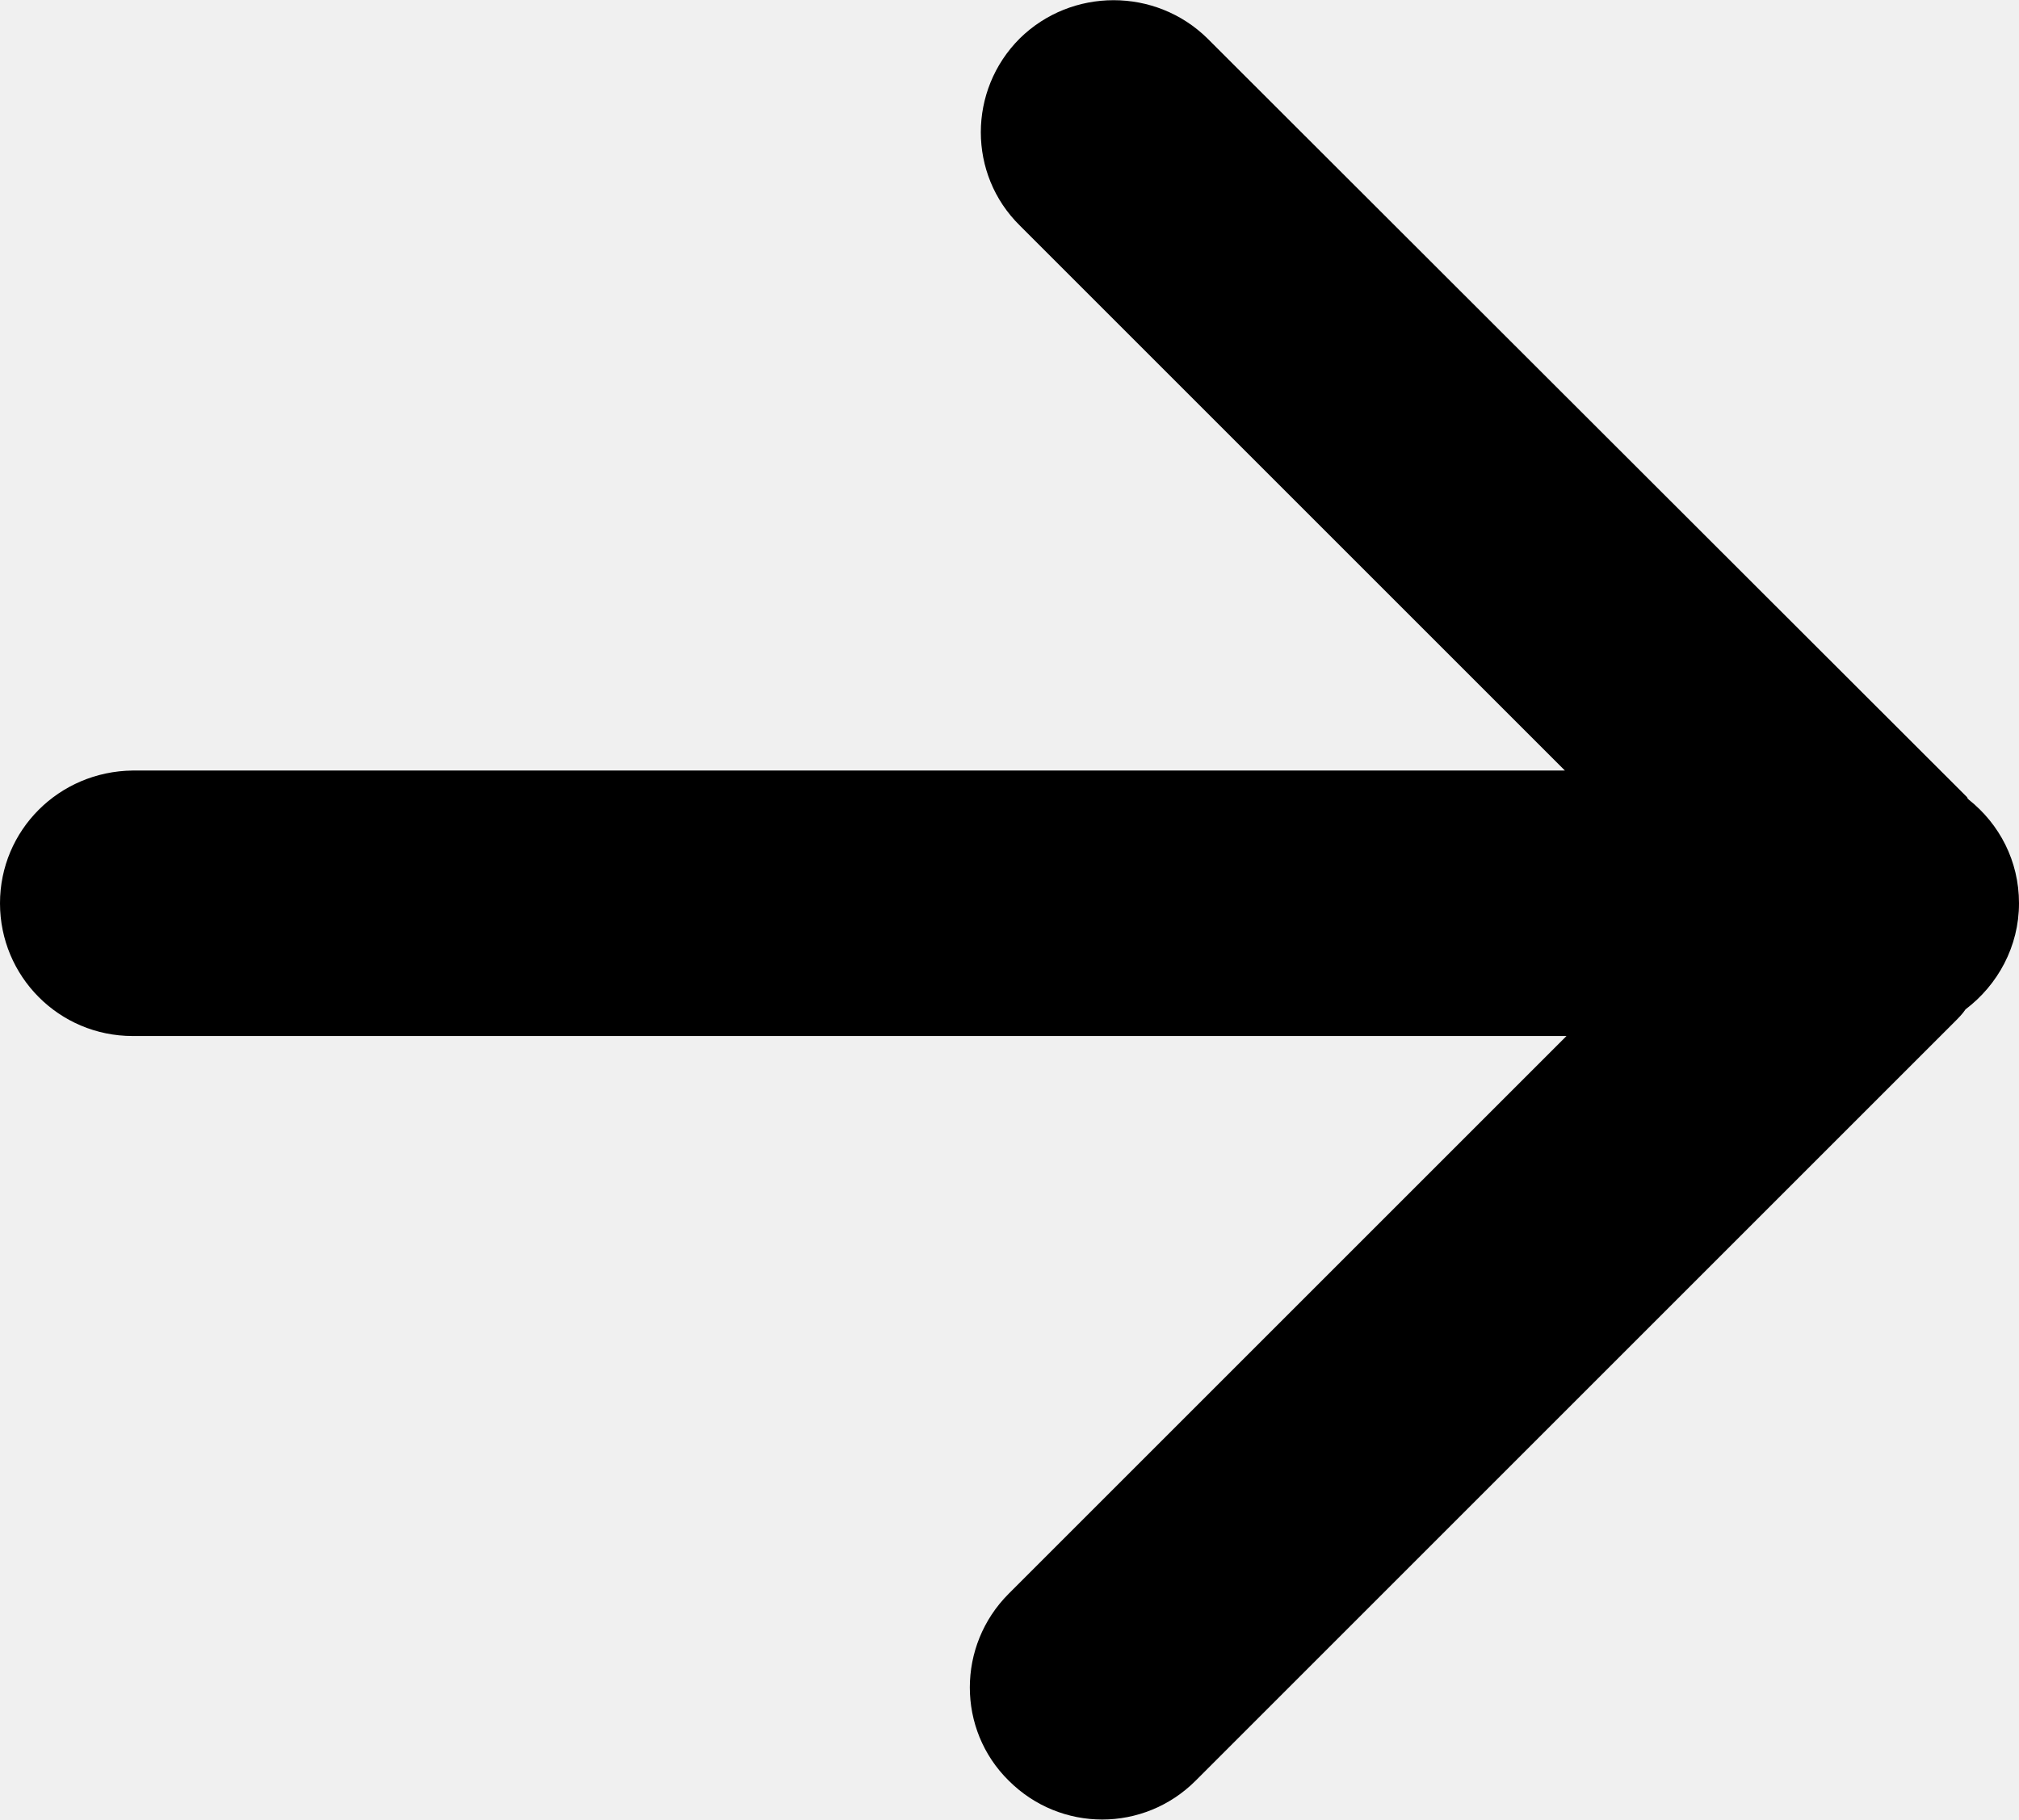
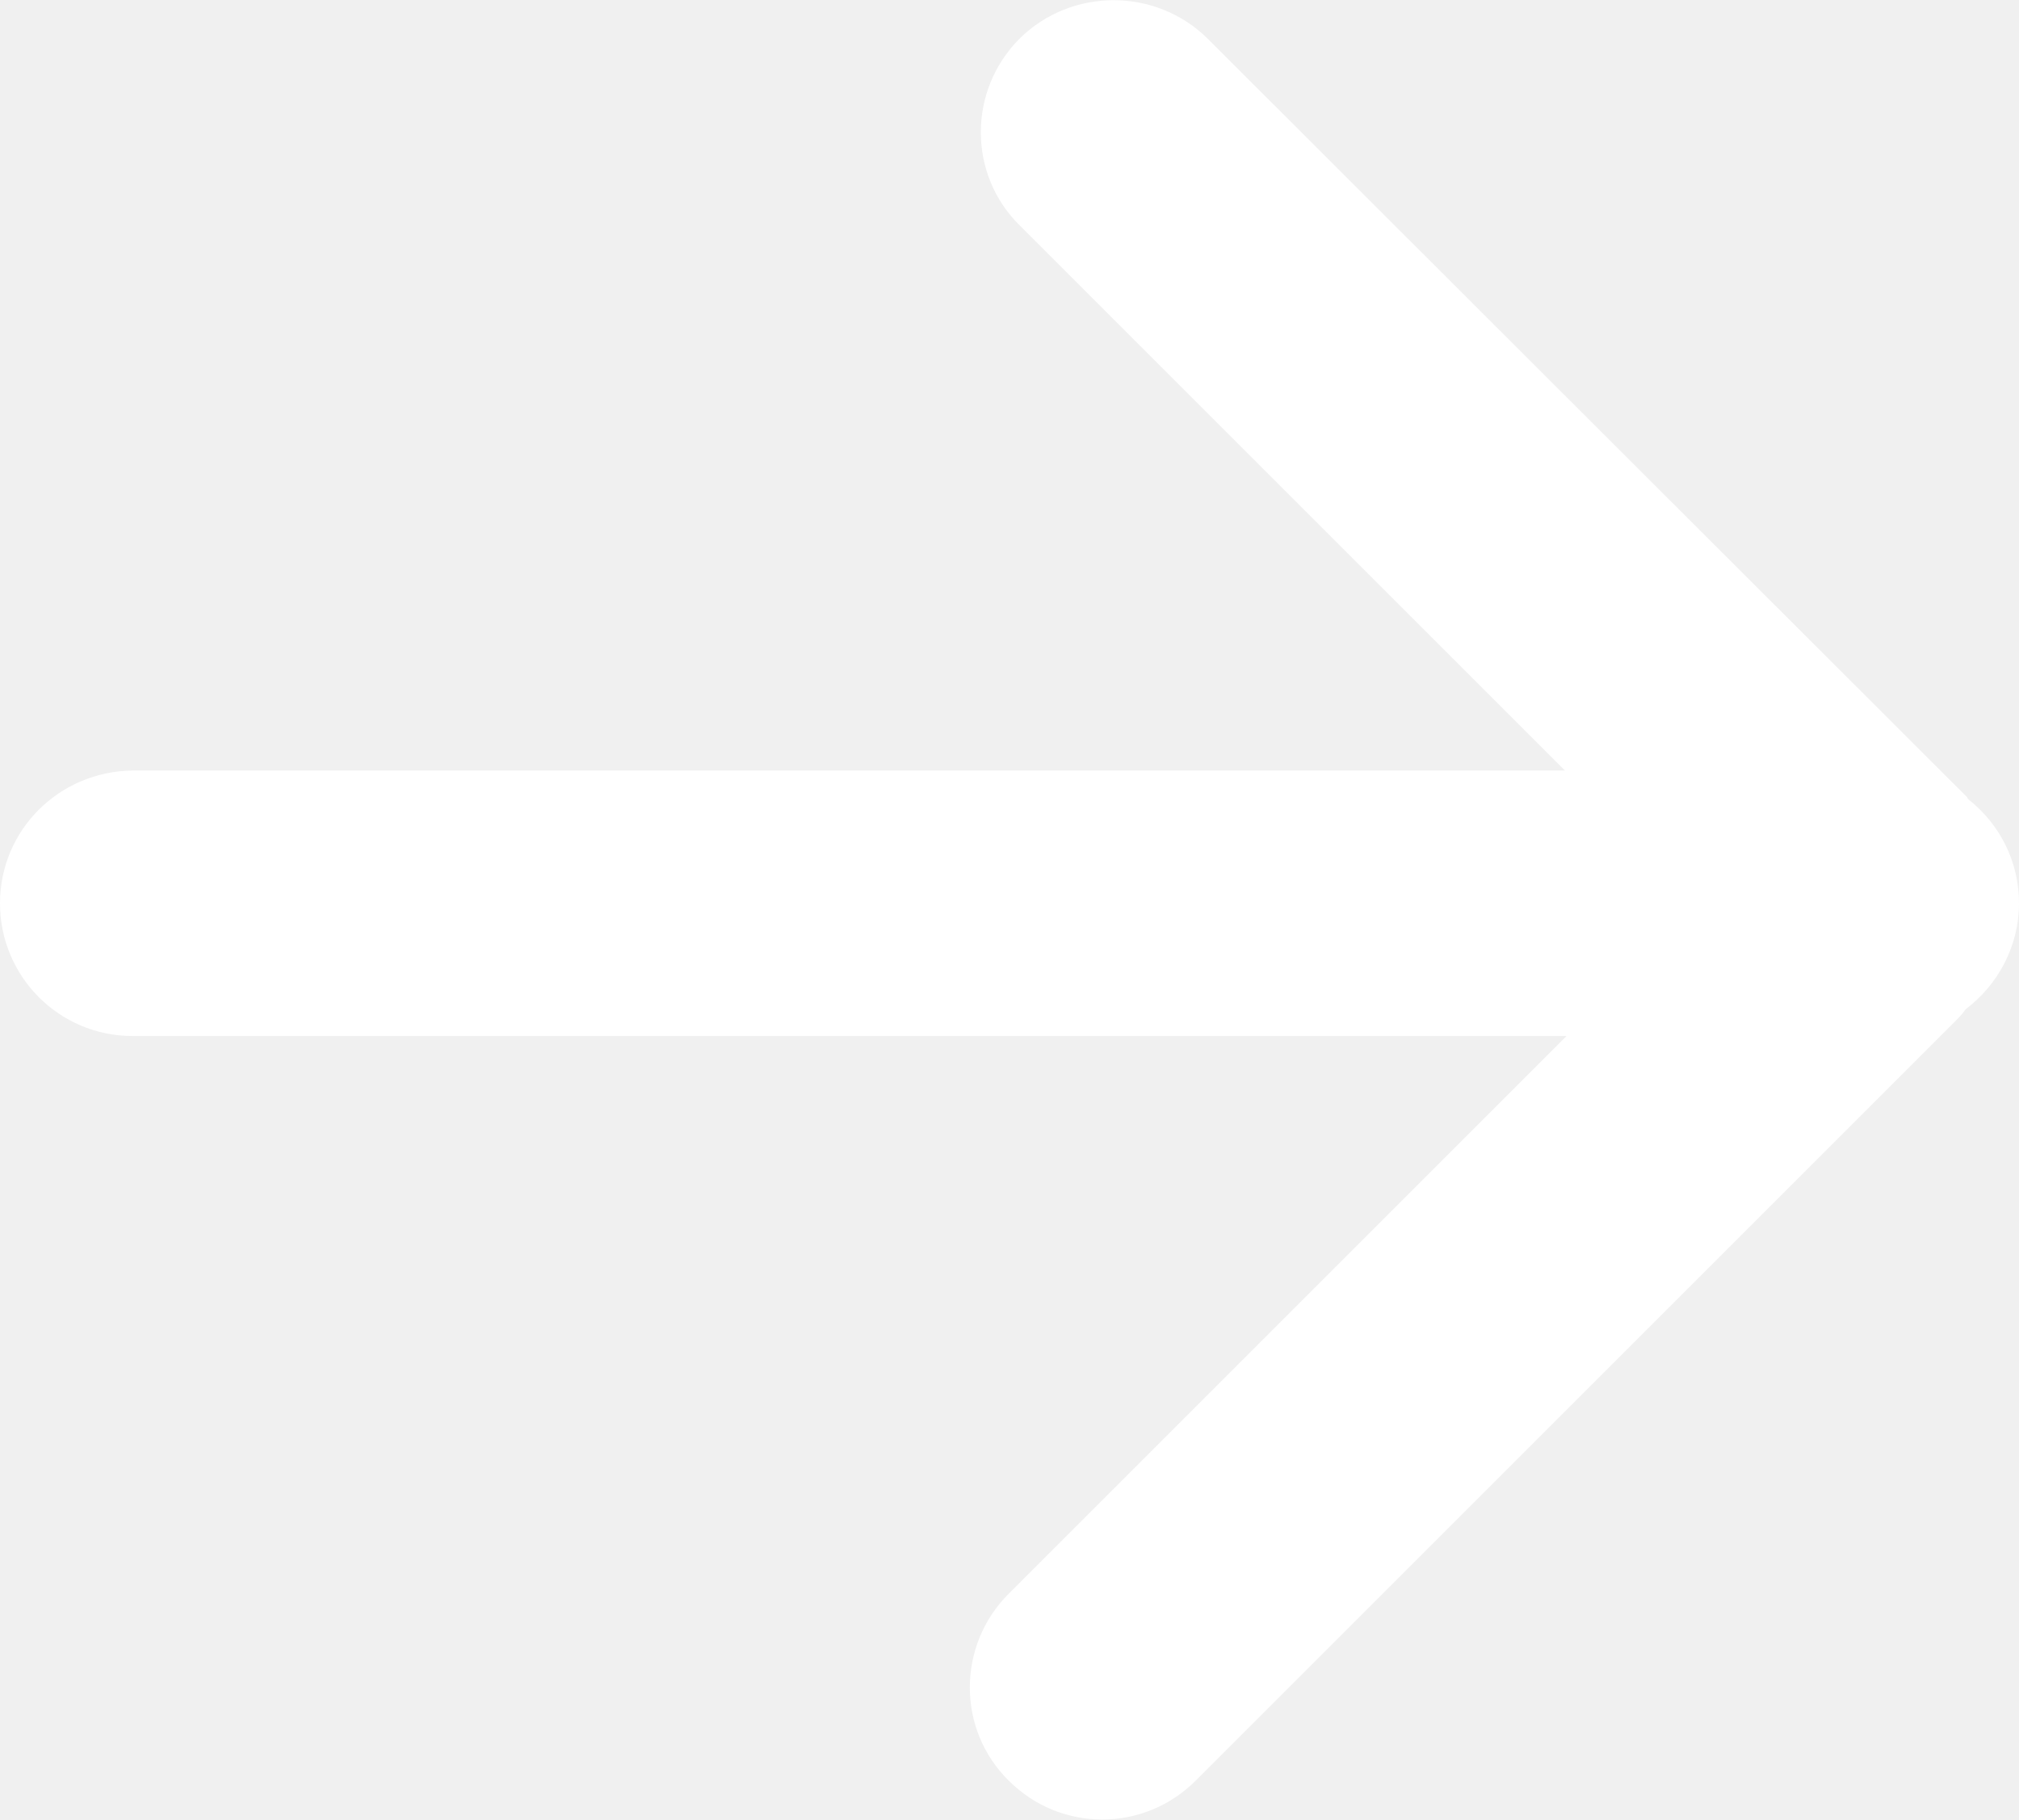
<svg xmlns="http://www.w3.org/2000/svg" version="1.1" id="Layer_1" x="0px" y="0px" viewBox="0 0 257 231.7" style="enable-background:new 0 0 257 231.7;" xml:space="preserve">
+   <style type="text/css">
+ 	.arrow{fill:#FFFFFF;}
+ </style>
  <g>
-     <path d="M129.8,4.9c-6.6,6.6-6.6,17.3,0,23.8l69.4,69.4H16.9C7.5,98.2,0,105.7,0,115c0,9.3,7.5,16.9,16.9,16.9h182.5l-71,71   c-6.6,6.6-6.6,17.3,0,23.8c6.6,6.6,17.2,6.6,23.8,0l96.6-96.6c0.5-0.5,1-1,1.4-1.6c4.1-3.1,6.8-8,6.8-13.5c0-5.4-2.5-10.1-6.4-13.2   c-0.1-0.1-0.2-0.2-0.2-0.3L153.7,4.9C147.1-1.6,136.4-1.6,129.8,4.9z" />
+     <path class="arrow" d="M129.8,4.9c-6.6,6.6-6.6,17.3,0,23.8l69.4,69.4H16.9C7.5,98.2,0,105.7,0,115s7.5,16.9,16.9,16.9h182.5l-71,71   c-6.6,6.6-6.6,17.3,0,23.8c6.6,6.6,17.2,6.6,23.8,0l96.6-96.6c0.5-0.5,1-1,1.4-1.6c4.1-3.1,6.8-8,6.8-13.5c0-5.4-2.5-10.1-6.4-13.2   c-0.1-0.1-0.2-0.2-0.2-0.3L153.7,4.9C147.1-1.6,136.4-1.6,129.8,4.9z" />
  </g>
</svg>
